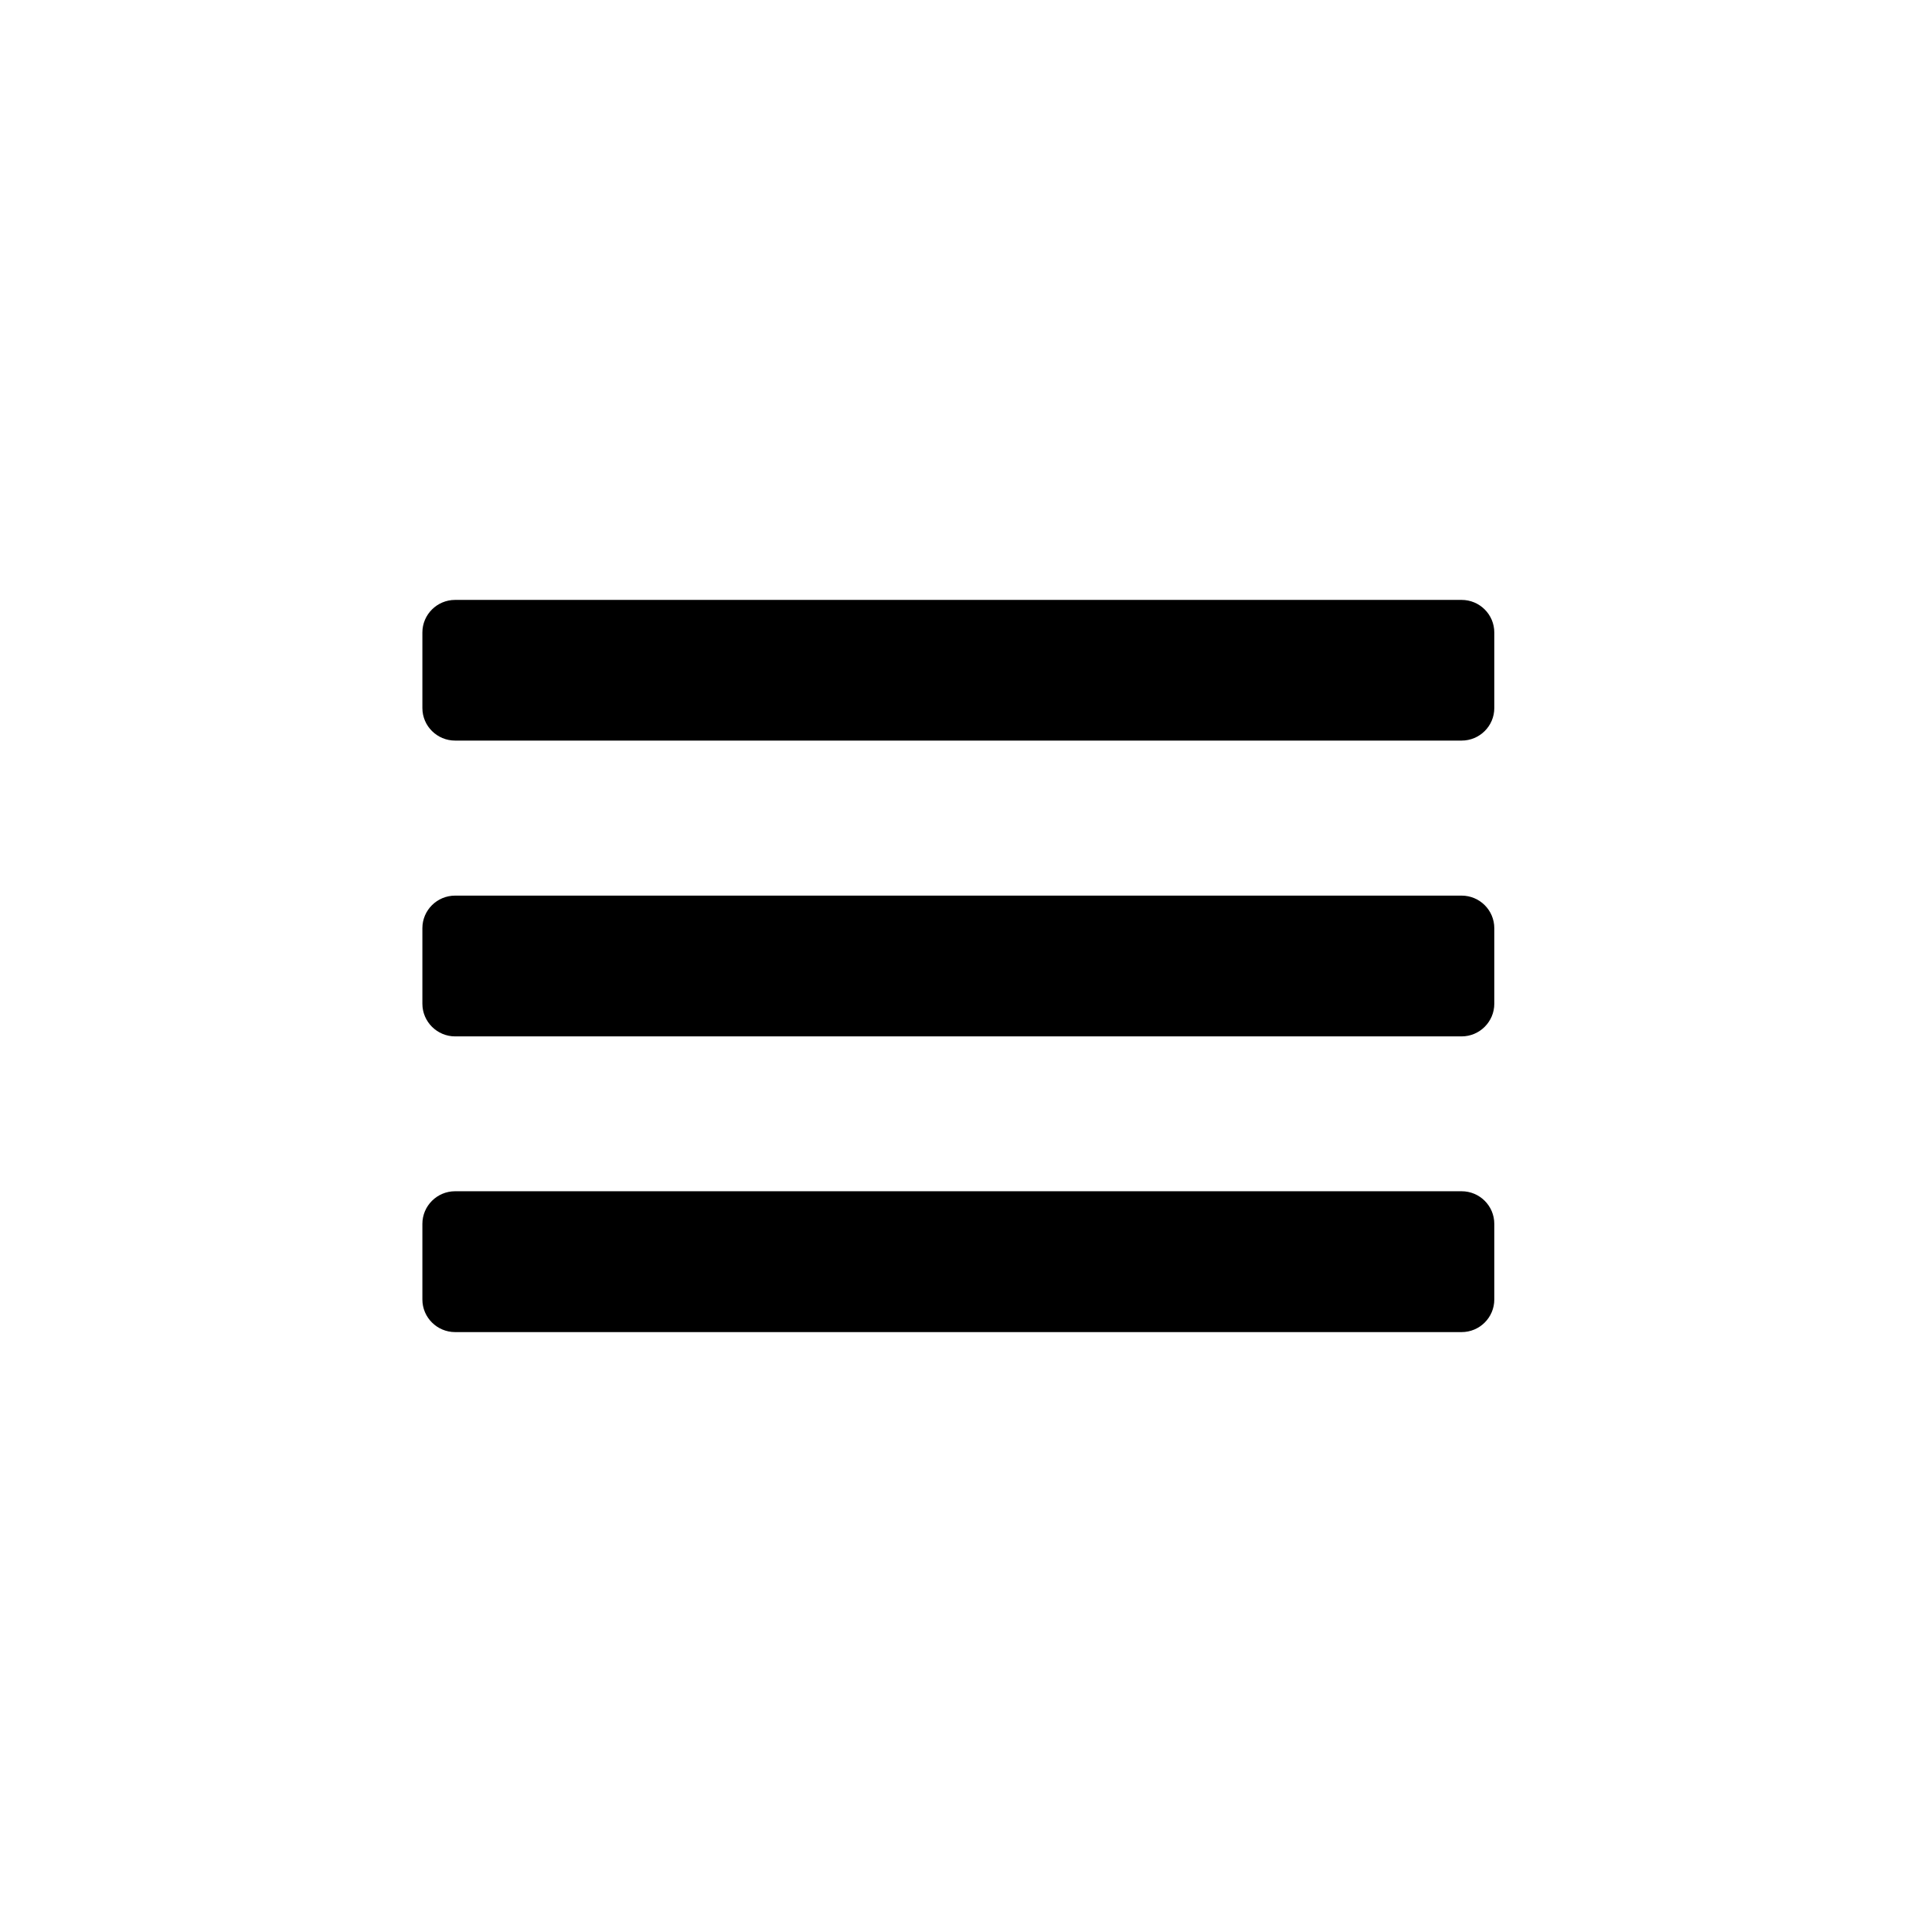
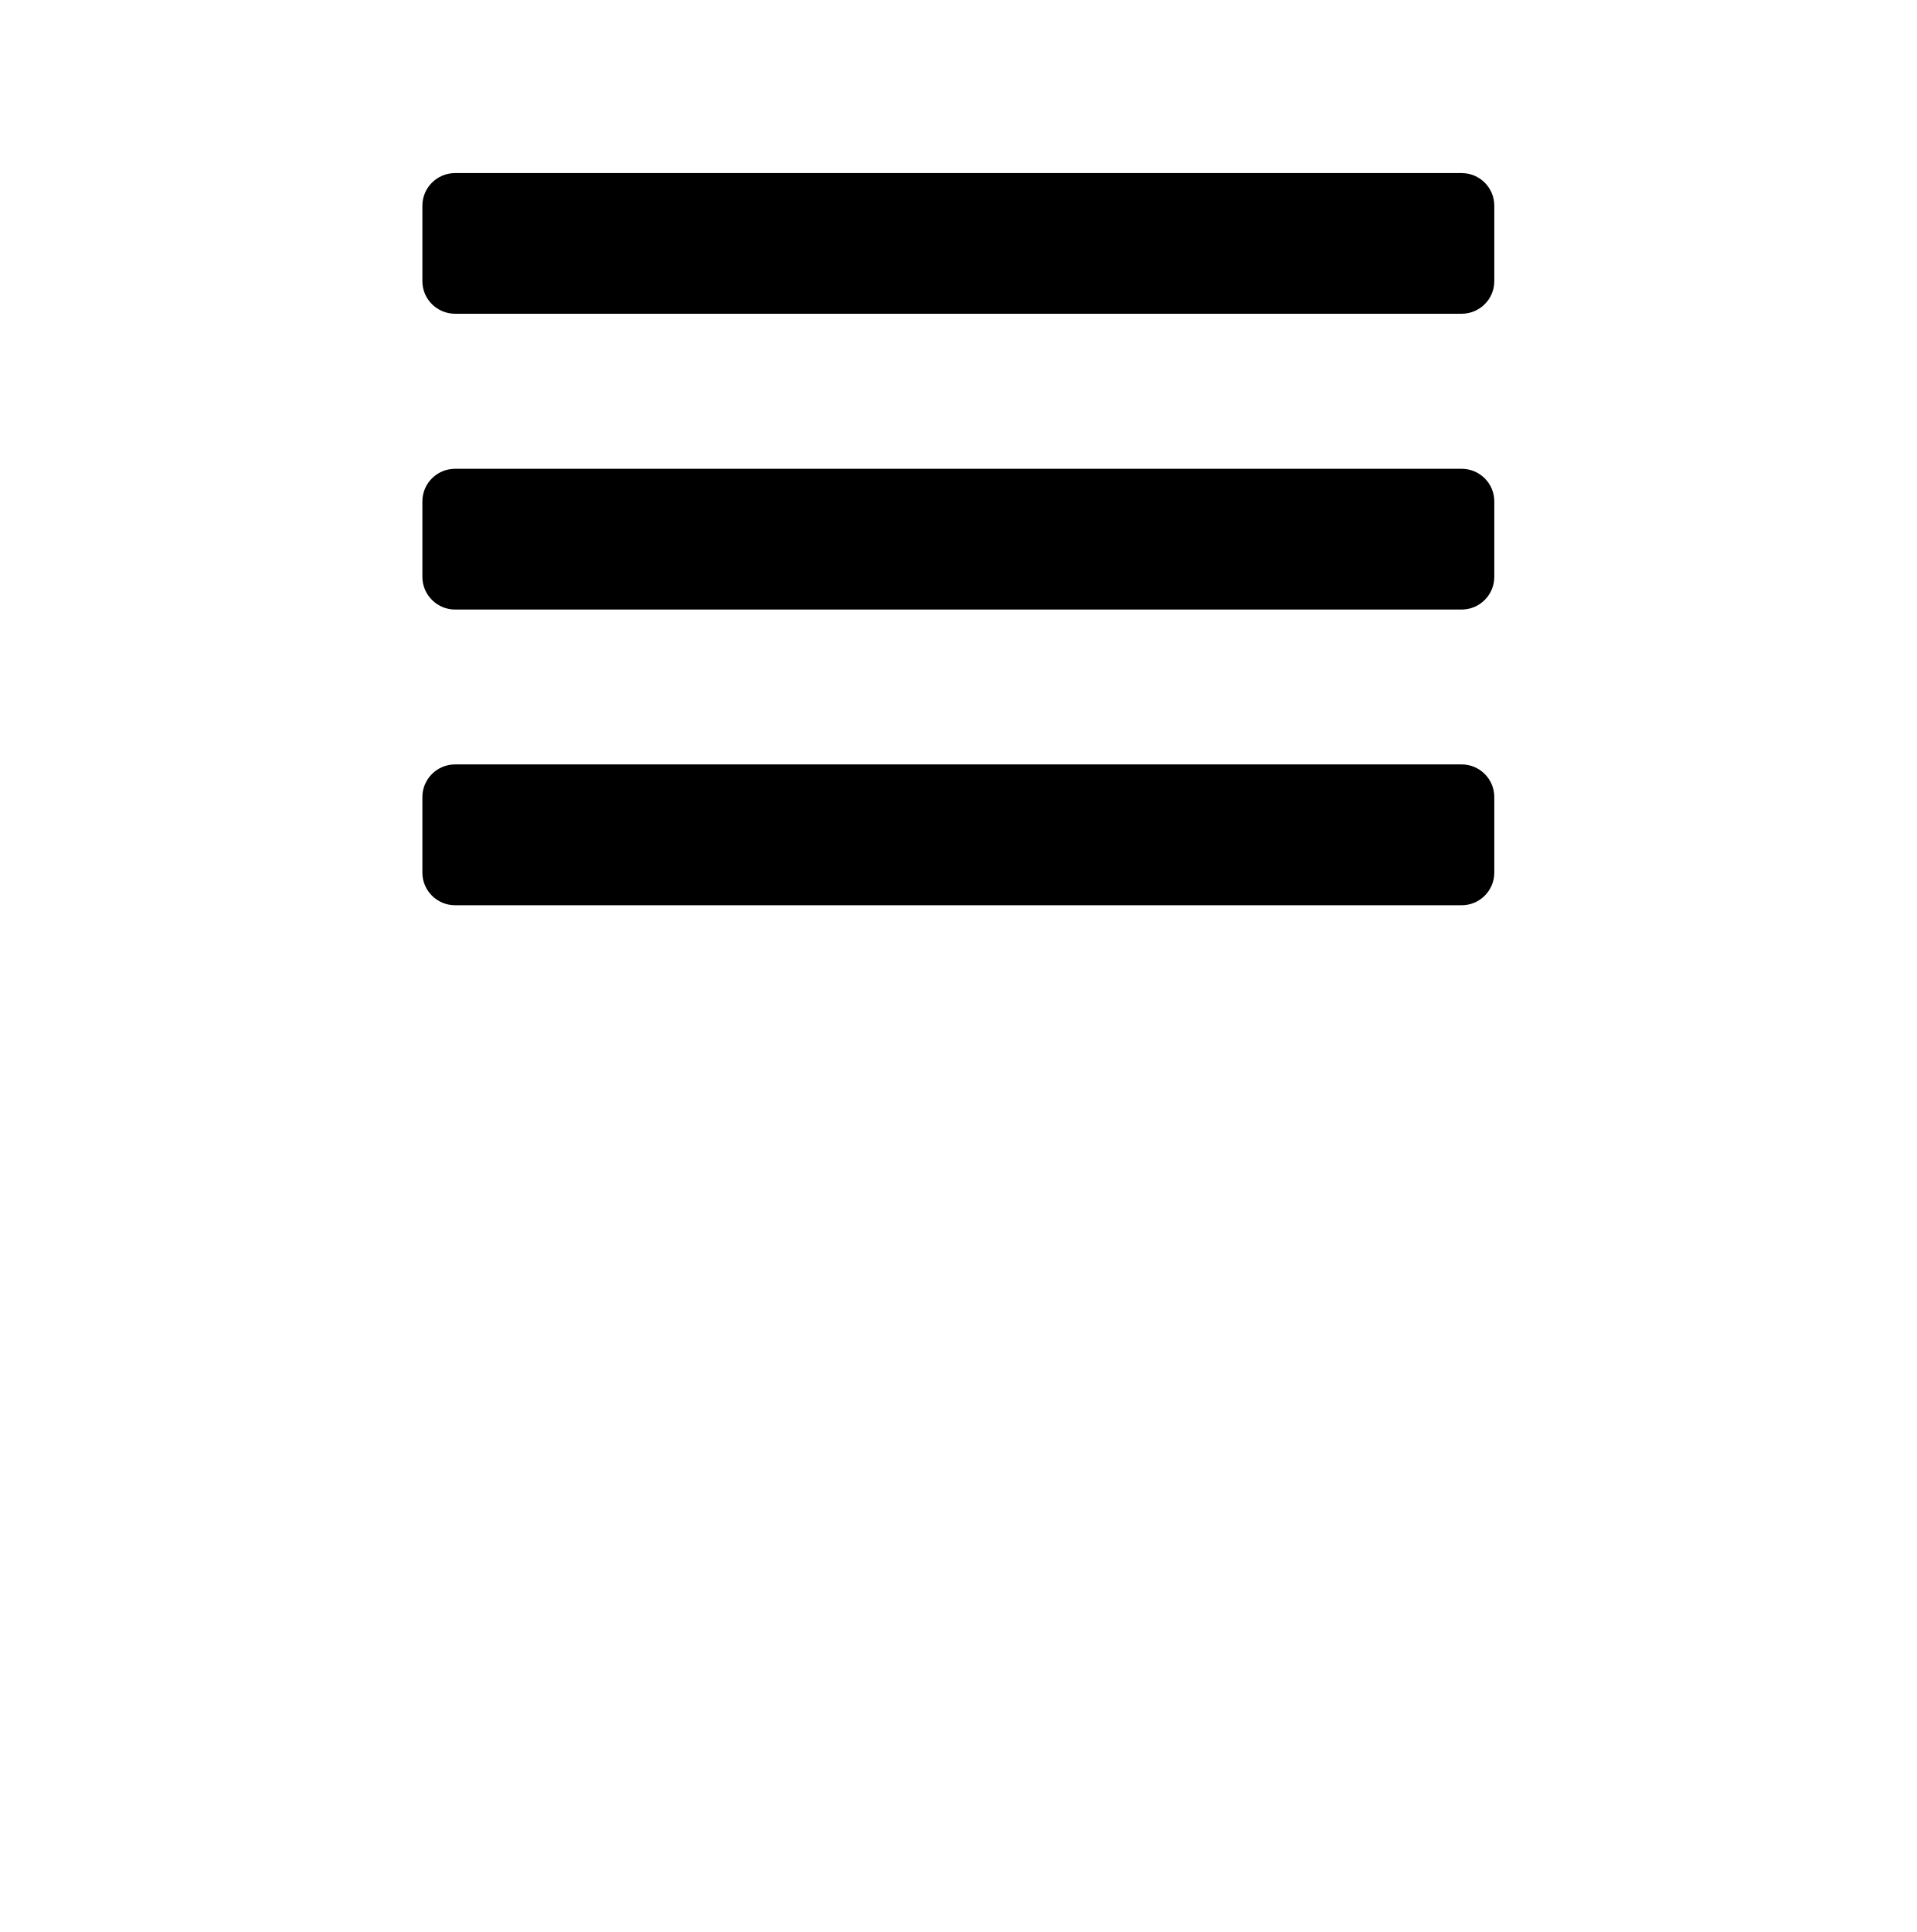
<svg xmlns="http://www.w3.org/2000/svg" version="1.1" id="Layer_2" x="0px" y="0px" width="128px" height="129px" viewBox="0 0 128 129" enable-background="new 0 0 128 129" xml:space="preserve">
  <g>
-     <path d="M99.791,86.768c0,1.202-0.98,2.176-2.181,2.176H30.391c-1.199,0-2.184-0.974-2.184-2.176v-5.05   c0-1.204,0.984-2.178,2.184-2.178H97.61c1.201,0,2.181,0.974,2.181,2.178V86.768z M99.791,67.02c0,1.199-0.98,2.18-2.181,2.18   H30.391c-1.199,0-2.184-0.981-2.184-2.18v-5.045c0-1.201,0.984-2.174,2.184-2.174H97.61c1.201,0,2.181,0.973,2.181,2.174V67.02z    M99.791,47.276c0,1.201-0.98,2.173-2.181,2.173H30.391c-1.199,0-2.184-0.972-2.184-2.173v-5.043c0-1.203,0.984-2.177,2.184-2.177   H97.61c1.201,0,2.181,0.974,2.181,2.177V47.276z" />
+     <path d="M99.791,58.268c0,1.202-0.98,2.176-2.181,2.176H30.391c-1.199,0-2.184-0.974-2.184-2.176v-5.05   c0-1.204,0.984-2.178,2.184-2.178H97.61c1.201,0,2.181,0.974,2.181,2.178V58.268z M99.791,38.52c0,1.199-0.98,2.18-2.181,2.18   H30.391c-1.199,0-2.184-0.981-2.184-2.18v-5.045c0-1.201,0.984-2.174,2.184-2.174H97.61c1.201,0,2.181,0.973,2.181,2.174V38.52z    M99.791,18.776c0,1.201-0.98,2.173-2.181,2.173H30.391c-1.199,0-2.184-0.972-2.184-2.173v-5.043c0-1.203,0.984-2.177,2.184-2.177   H97.61c1.201,0,2.181,0.974,2.181,2.177V18.776z" />
  </g>
</svg>
